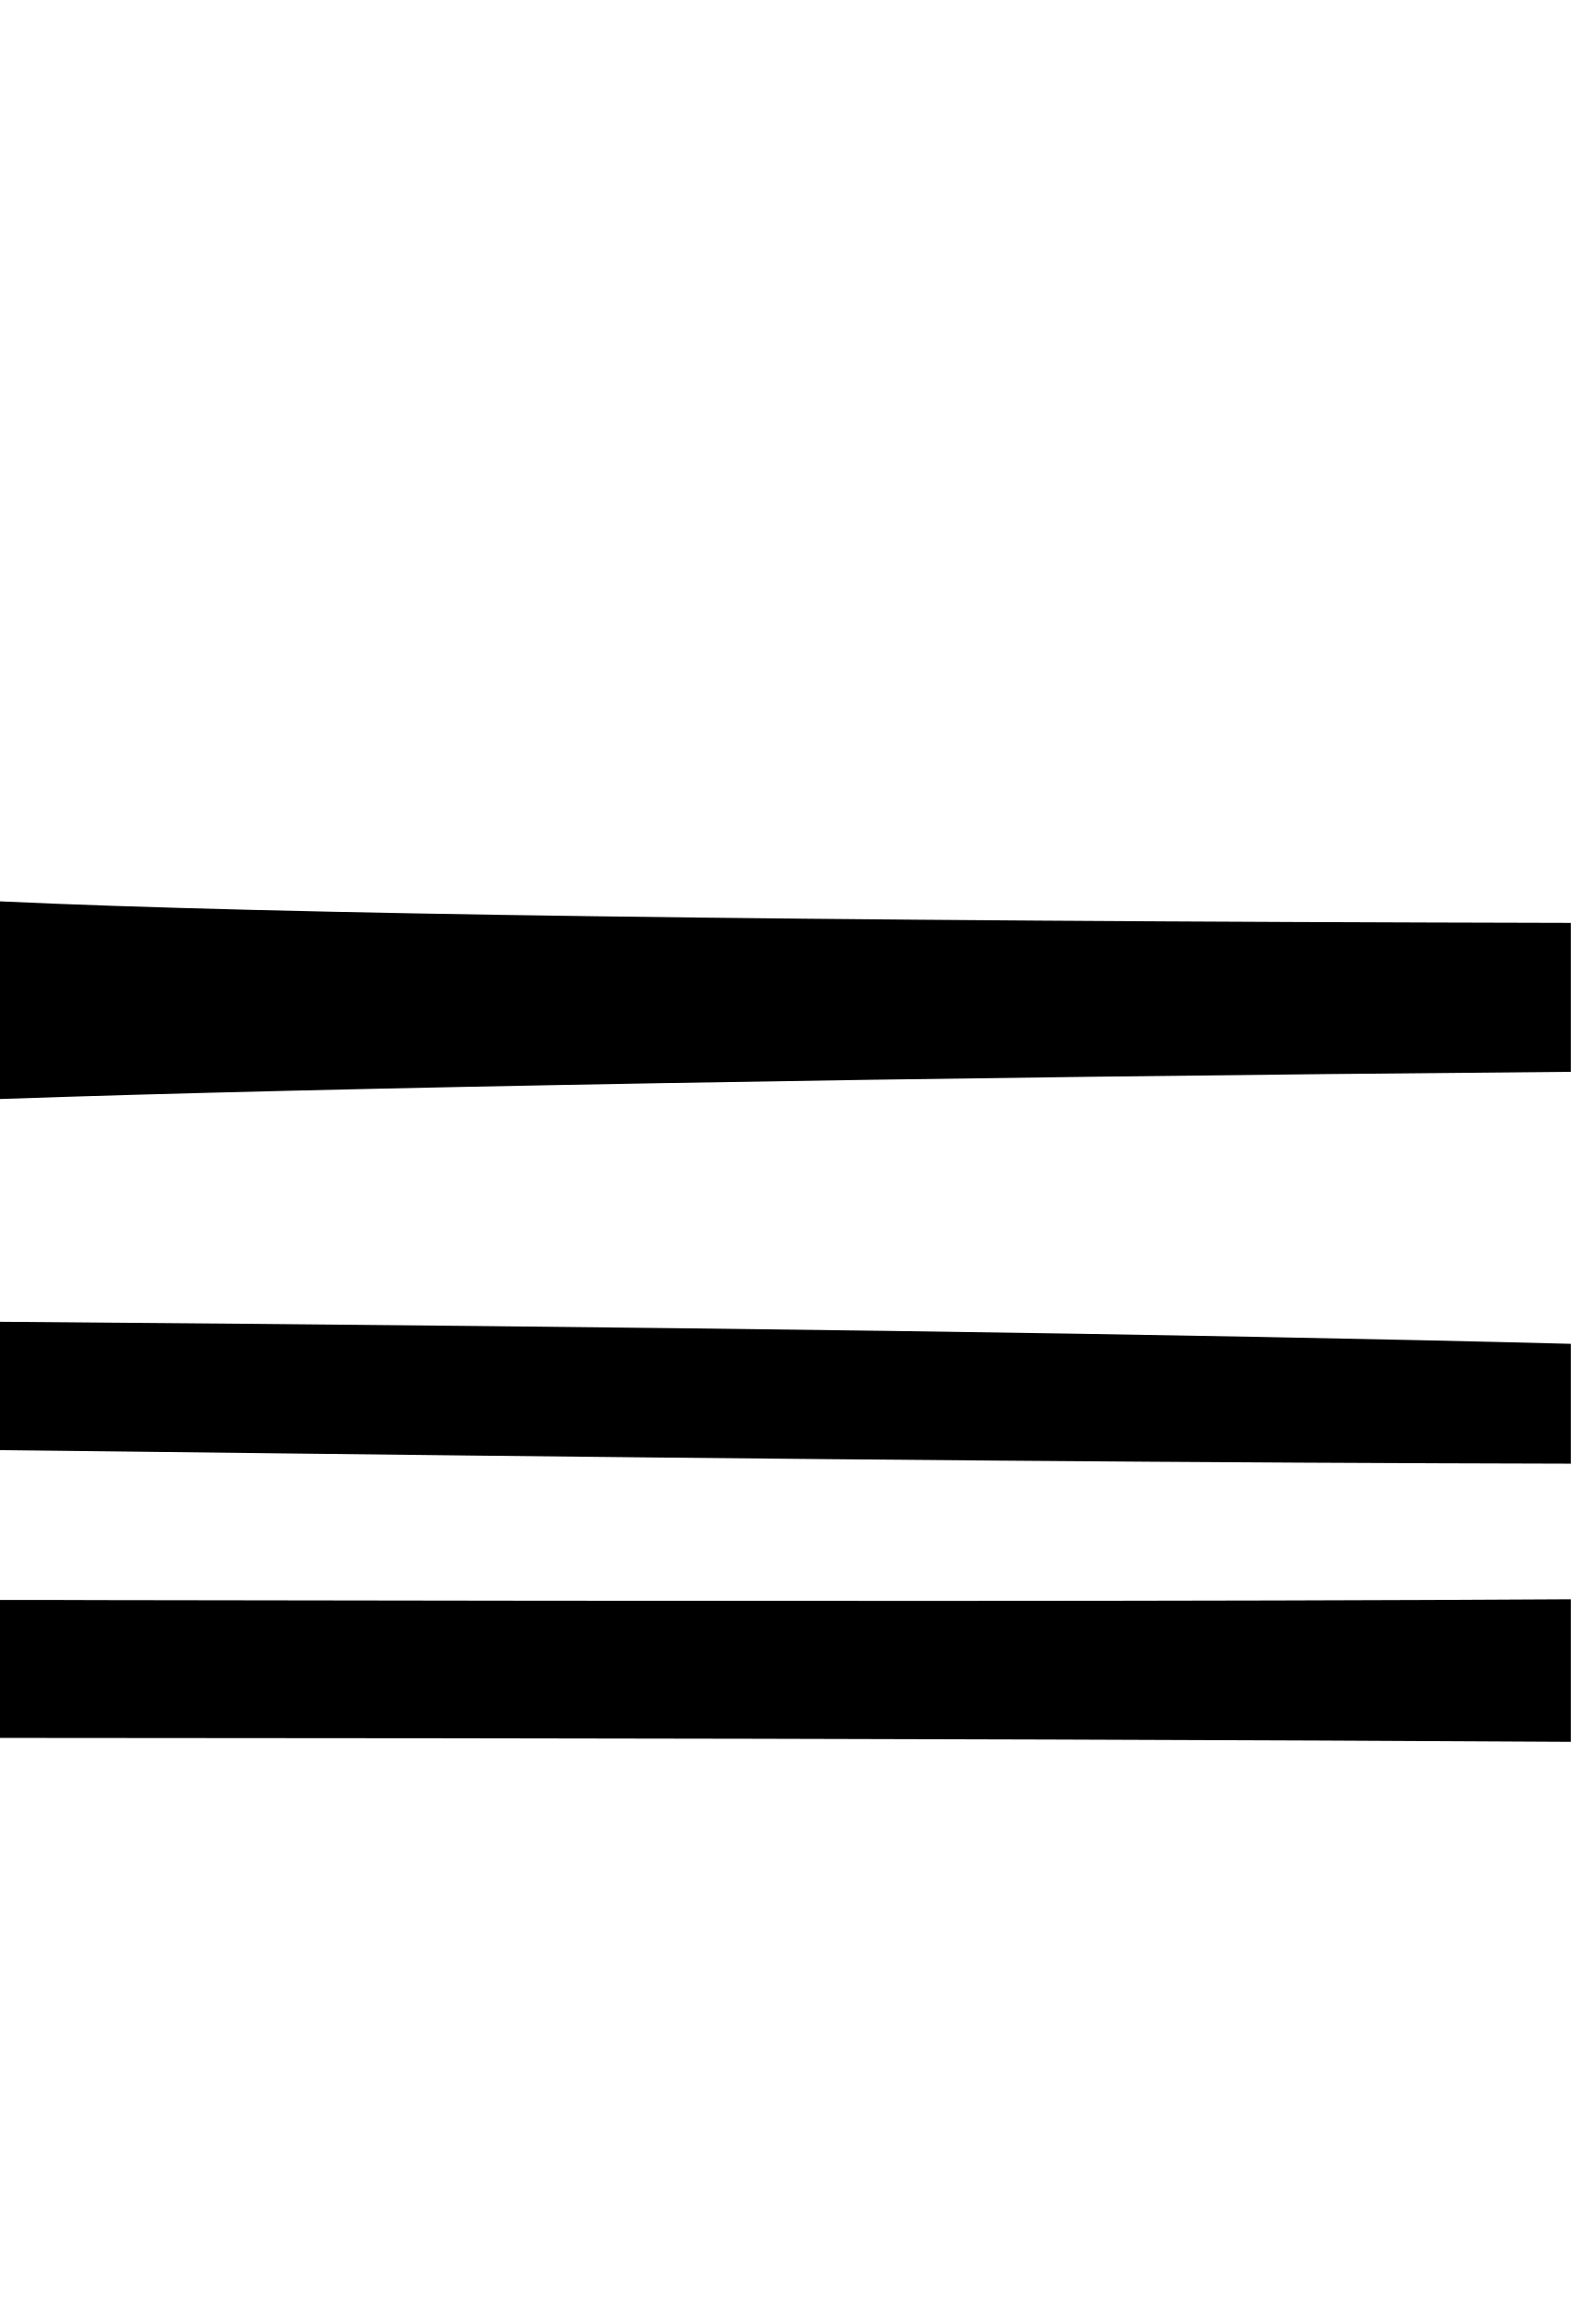
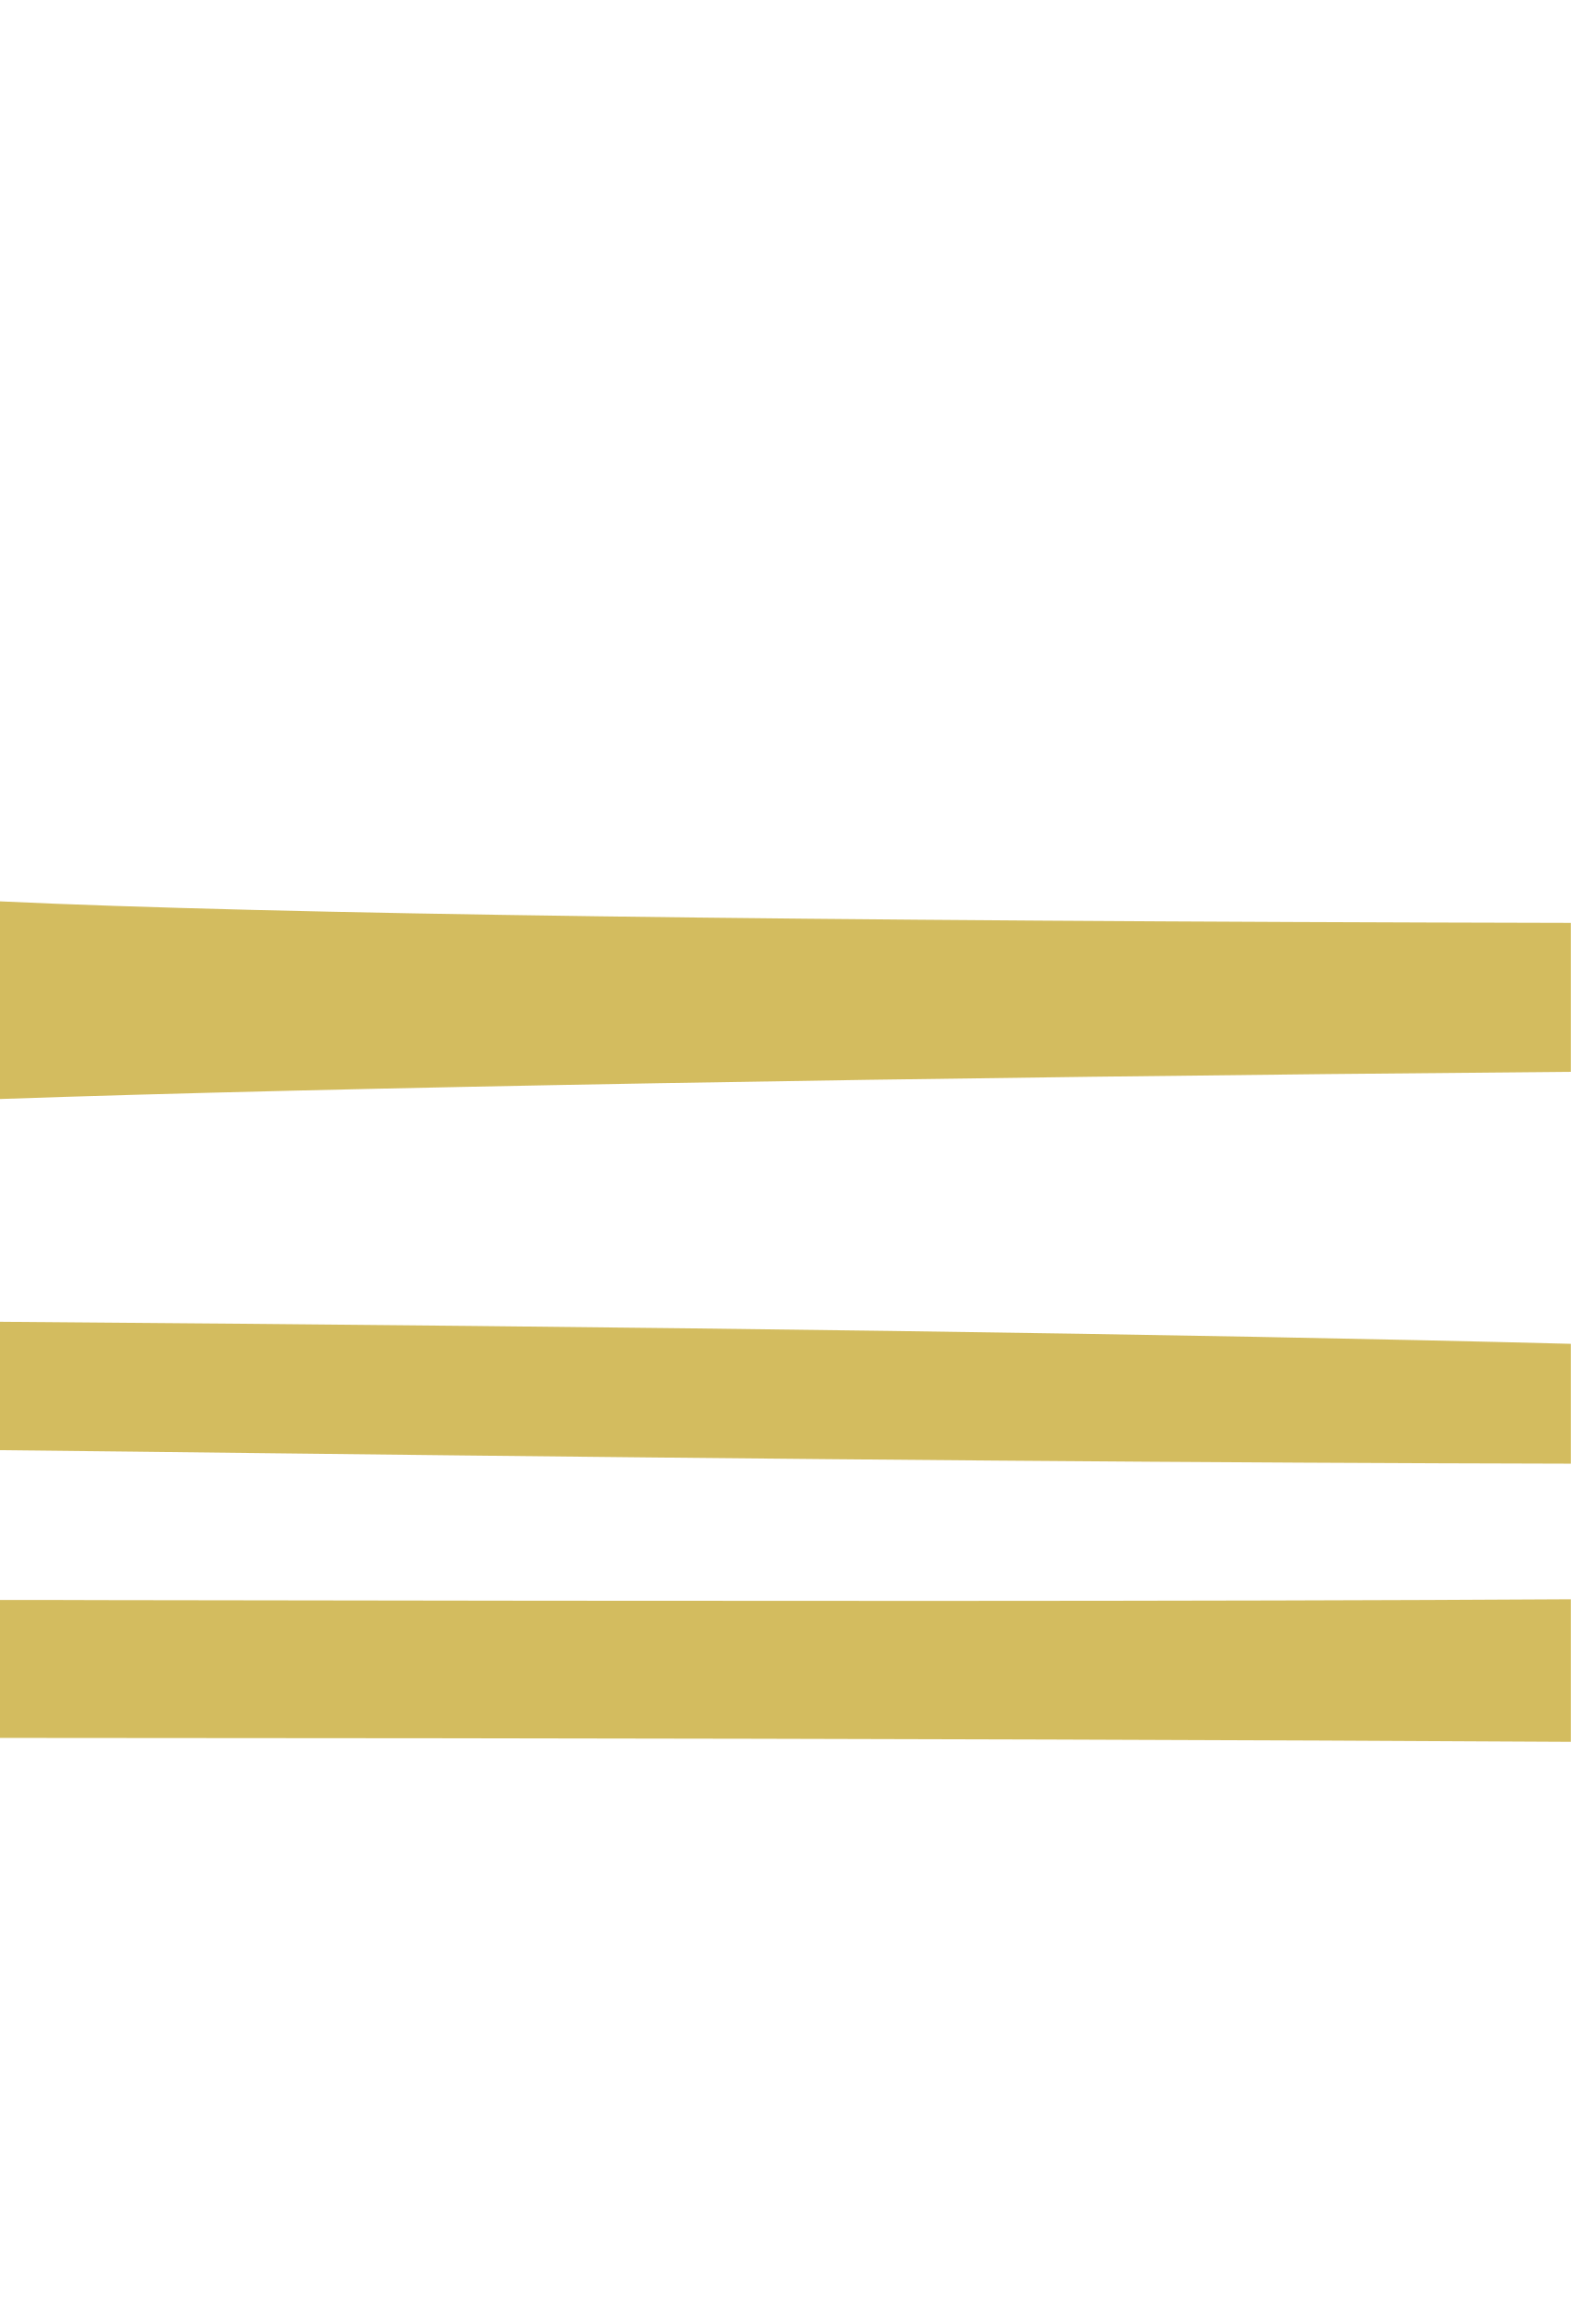
- <svg xmlns="http://www.w3.org/2000/svg" width="9.188" height="13.593" viewBox="0 0 9.188 13.593" fill="none">
-   <path d="M0 6.428 L0 5.272 C1.602 5.347 4.652 5.388 9.188 5.398 L9.188 6.269 C5.307 6.301 1.942 6.361 0 6.428 Z M9.188 10.188 C7.326 10.177 5.133 10.17 2.568 10.167 C1.66 10.166 0.805 10.166 0 10.165 L0 9.358 C0.196 9.358 0.394 9.358 0.592 9.359 C4.254 9.365 7.048 9.367 9.188 9.354 L9.188 10.188 Z M9.188 7.86 L9.188 8.561 C7.21 8.557 4.691 8.537 1.582 8.5 C1.041 8.493 0.513 8.488 0 8.482 L0 7.731 C3.904 7.761 6.921 7.801 9.188 7.86 Z" fill="black" />
+ <svg xmlns="http://www.w3.org/2000/svg" width="9.188" height="13.593" viewBox="0 0 9.188 13.593" fill="none" version="1.1" id="svg1">
+   <defs id="defs1" />
+   <path d="M0 6.428 L0 5.272 C1.602 5.347 4.652 5.388 9.188 5.398 L9.188 6.269 C5.307 6.301 1.942 6.361 0 6.428 Z M9.188 10.188 C7.326 10.177 5.133 10.17 2.568 10.167 C1.66 10.166 0.805 10.166 0 10.165 L0 9.358 C0.196 9.358 0.394 9.358 0.592 9.359 C4.254 9.365 7.048 9.367 9.188 9.354 L9.188 10.188 Z M9.188 7.86 L9.188 8.561 C7.21 8.557 4.691 8.537 1.582 8.5 C1.041 8.493 0.513 8.488 0 8.482 L0 7.731 C3.904 7.761 6.921 7.801 9.188 7.86 Z" fill="black" id="path1" style="fill:#d3bc5f" />
</svg>
